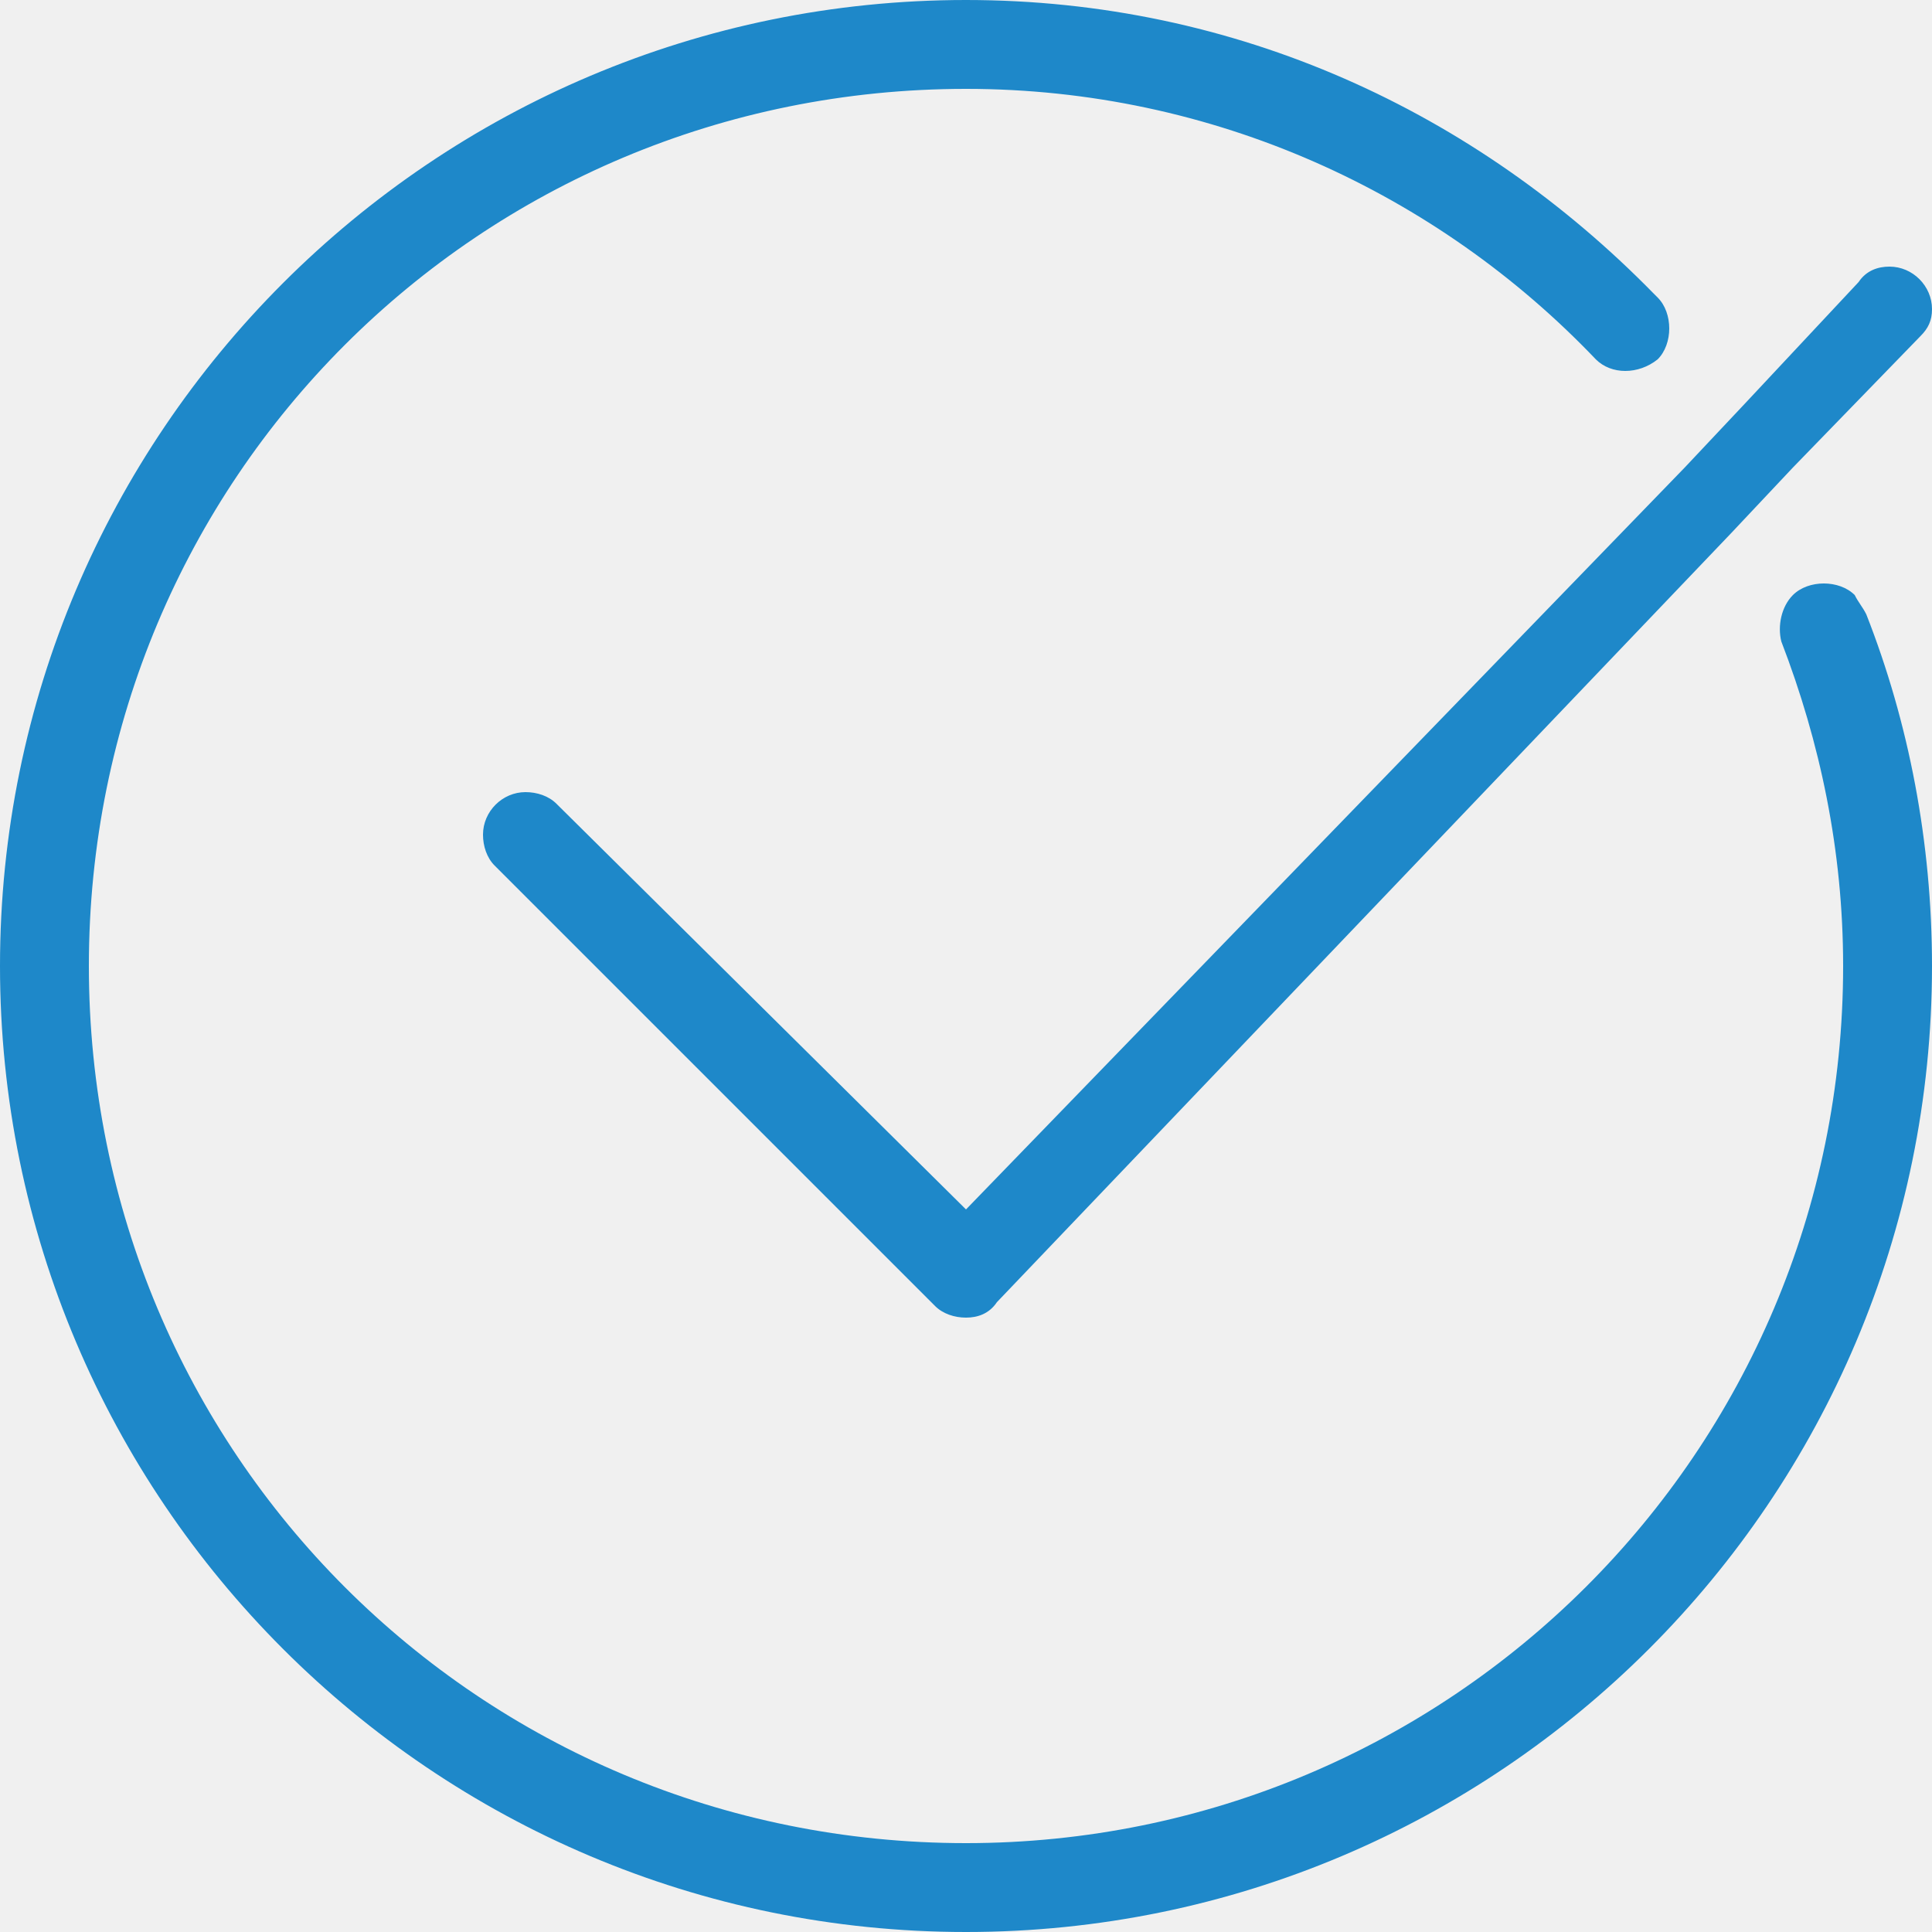
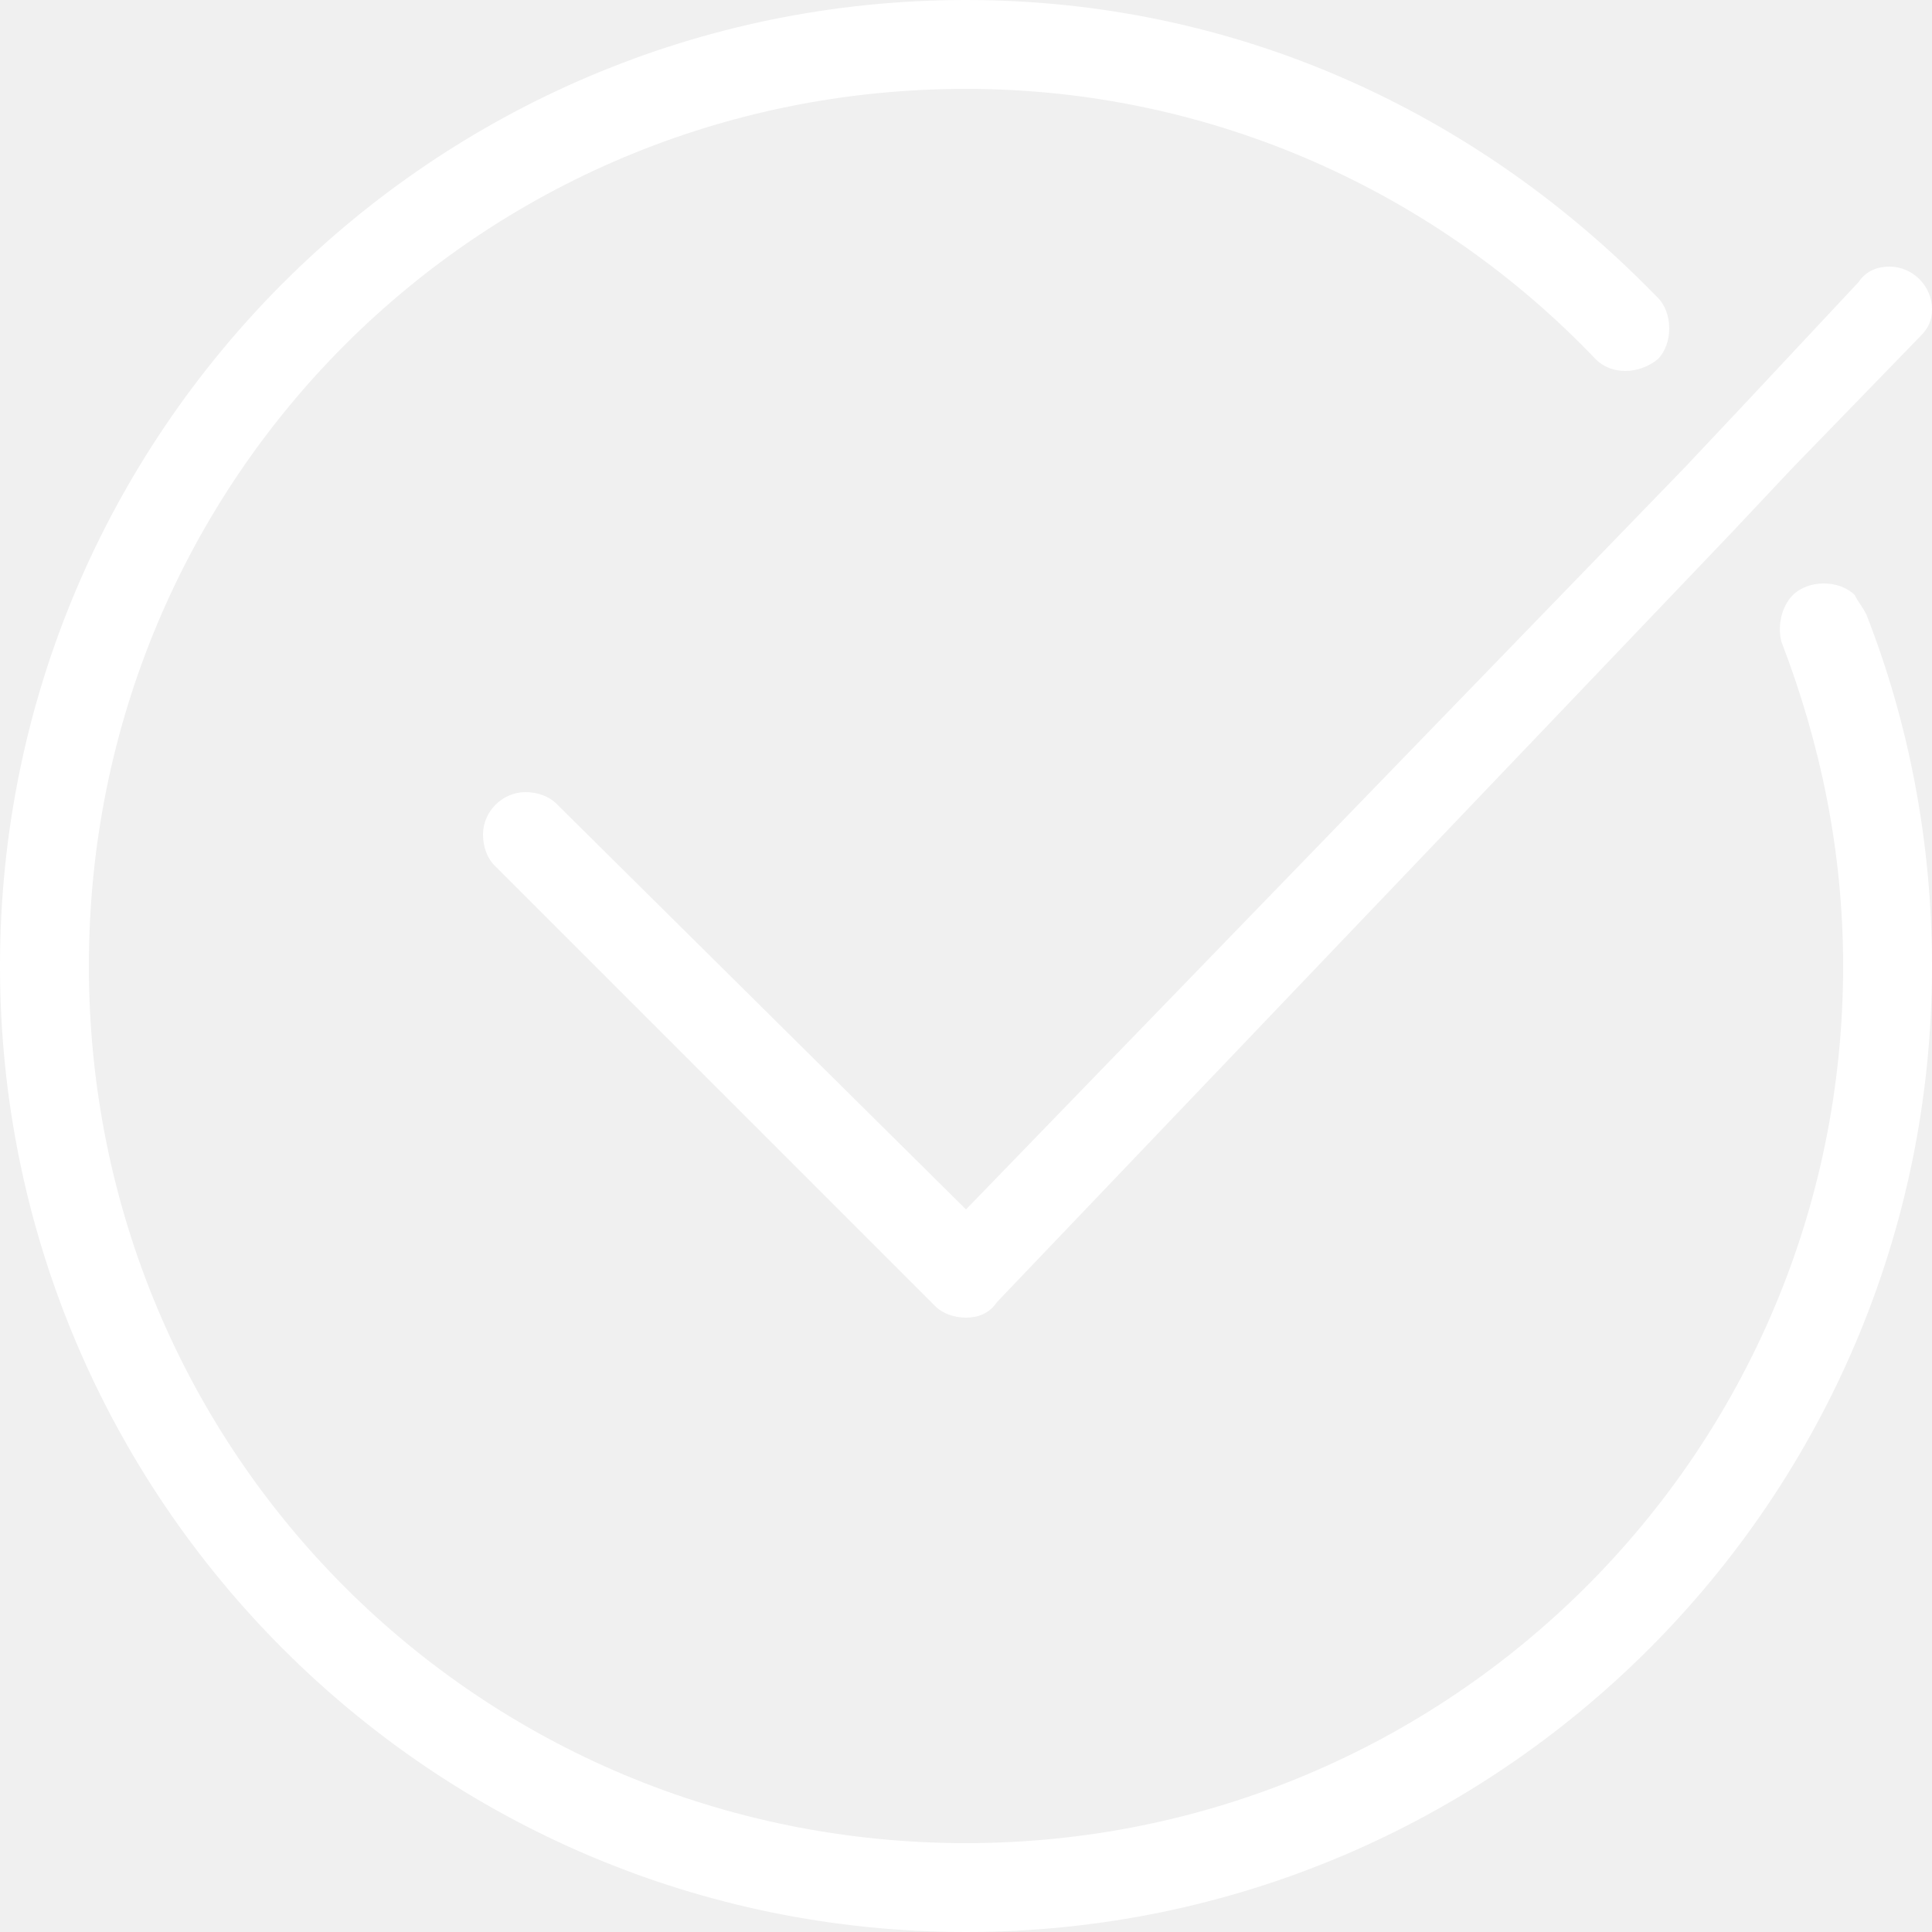
<svg xmlns="http://www.w3.org/2000/svg" version="1.1" id="Calque_1" x="0px" y="0px" viewBox="0 0 50 50" style="enable-background:new 0 0 50 50;" xml:space="preserve">
  <style type="text/css">
- 	.st0{fill:#1E88C9;}
+ 	.st0{fill:#fff;}
</style>
  <g id="Checkmark_2_x40_2x.png">
    <g>
      <path class="st0" d="M25,31.3L14.4,20.8c-0.2-0.2-0.5-0.3-0.8-0.3c-0.6,0-1.1,0.5-1.1,1.1c0,0.3,0.1,0.6,0.3,0.8l11.4,11.4    c0.2,0.2,0.5,0.3,0.8,0.3c0.3,0,0.6-0.1,0.8-0.4l0,0l19-19.9c0,0,0,0,0,0l1.6-1.7c0,0,0,0,0,0l3.3-3.4l0,0C49.9,8.5,50,8.3,50,8    c0-0.6-0.5-1.1-1.1-1.1c-0.3,0-0.6,0.1-0.8,0.4l0,0l-2.9,3.1c0,0,0,0,0,0l-1.6,1.7c0,0,0,0,0,0L25,31.3z M48,15.4    c-0.4-0.4-1.2-0.4-1.6,0c-0.3,0.3-0.4,0.8-0.3,1.2l0,0c1,2.6,1.6,5.4,1.6,8.4c0,12.6-10.2,22.7-22.7,22.7    C12.4,47.7,2.3,37.6,2.3,25C2.3,12.4,12.4,2.3,25,2.3c6.4,0,12.2,2.7,16.3,7l0,0c0.4,0.4,1.1,0.4,1.6,0c0.4-0.4,0.4-1.2,0-1.6    c0,0-0.1-0.1-0.1-0.1C38.2,2.9,32,0,25,0C11.2,0,0,11.2,0,25c0,13.8,11.2,25,25,25c13.8,0,25-11.2,25-25c0-3.2-0.6-6.3-1.7-9.1    C48.2,15.7,48.1,15.6,48,15.4z" />
    </g>
  </g>
</svg>
